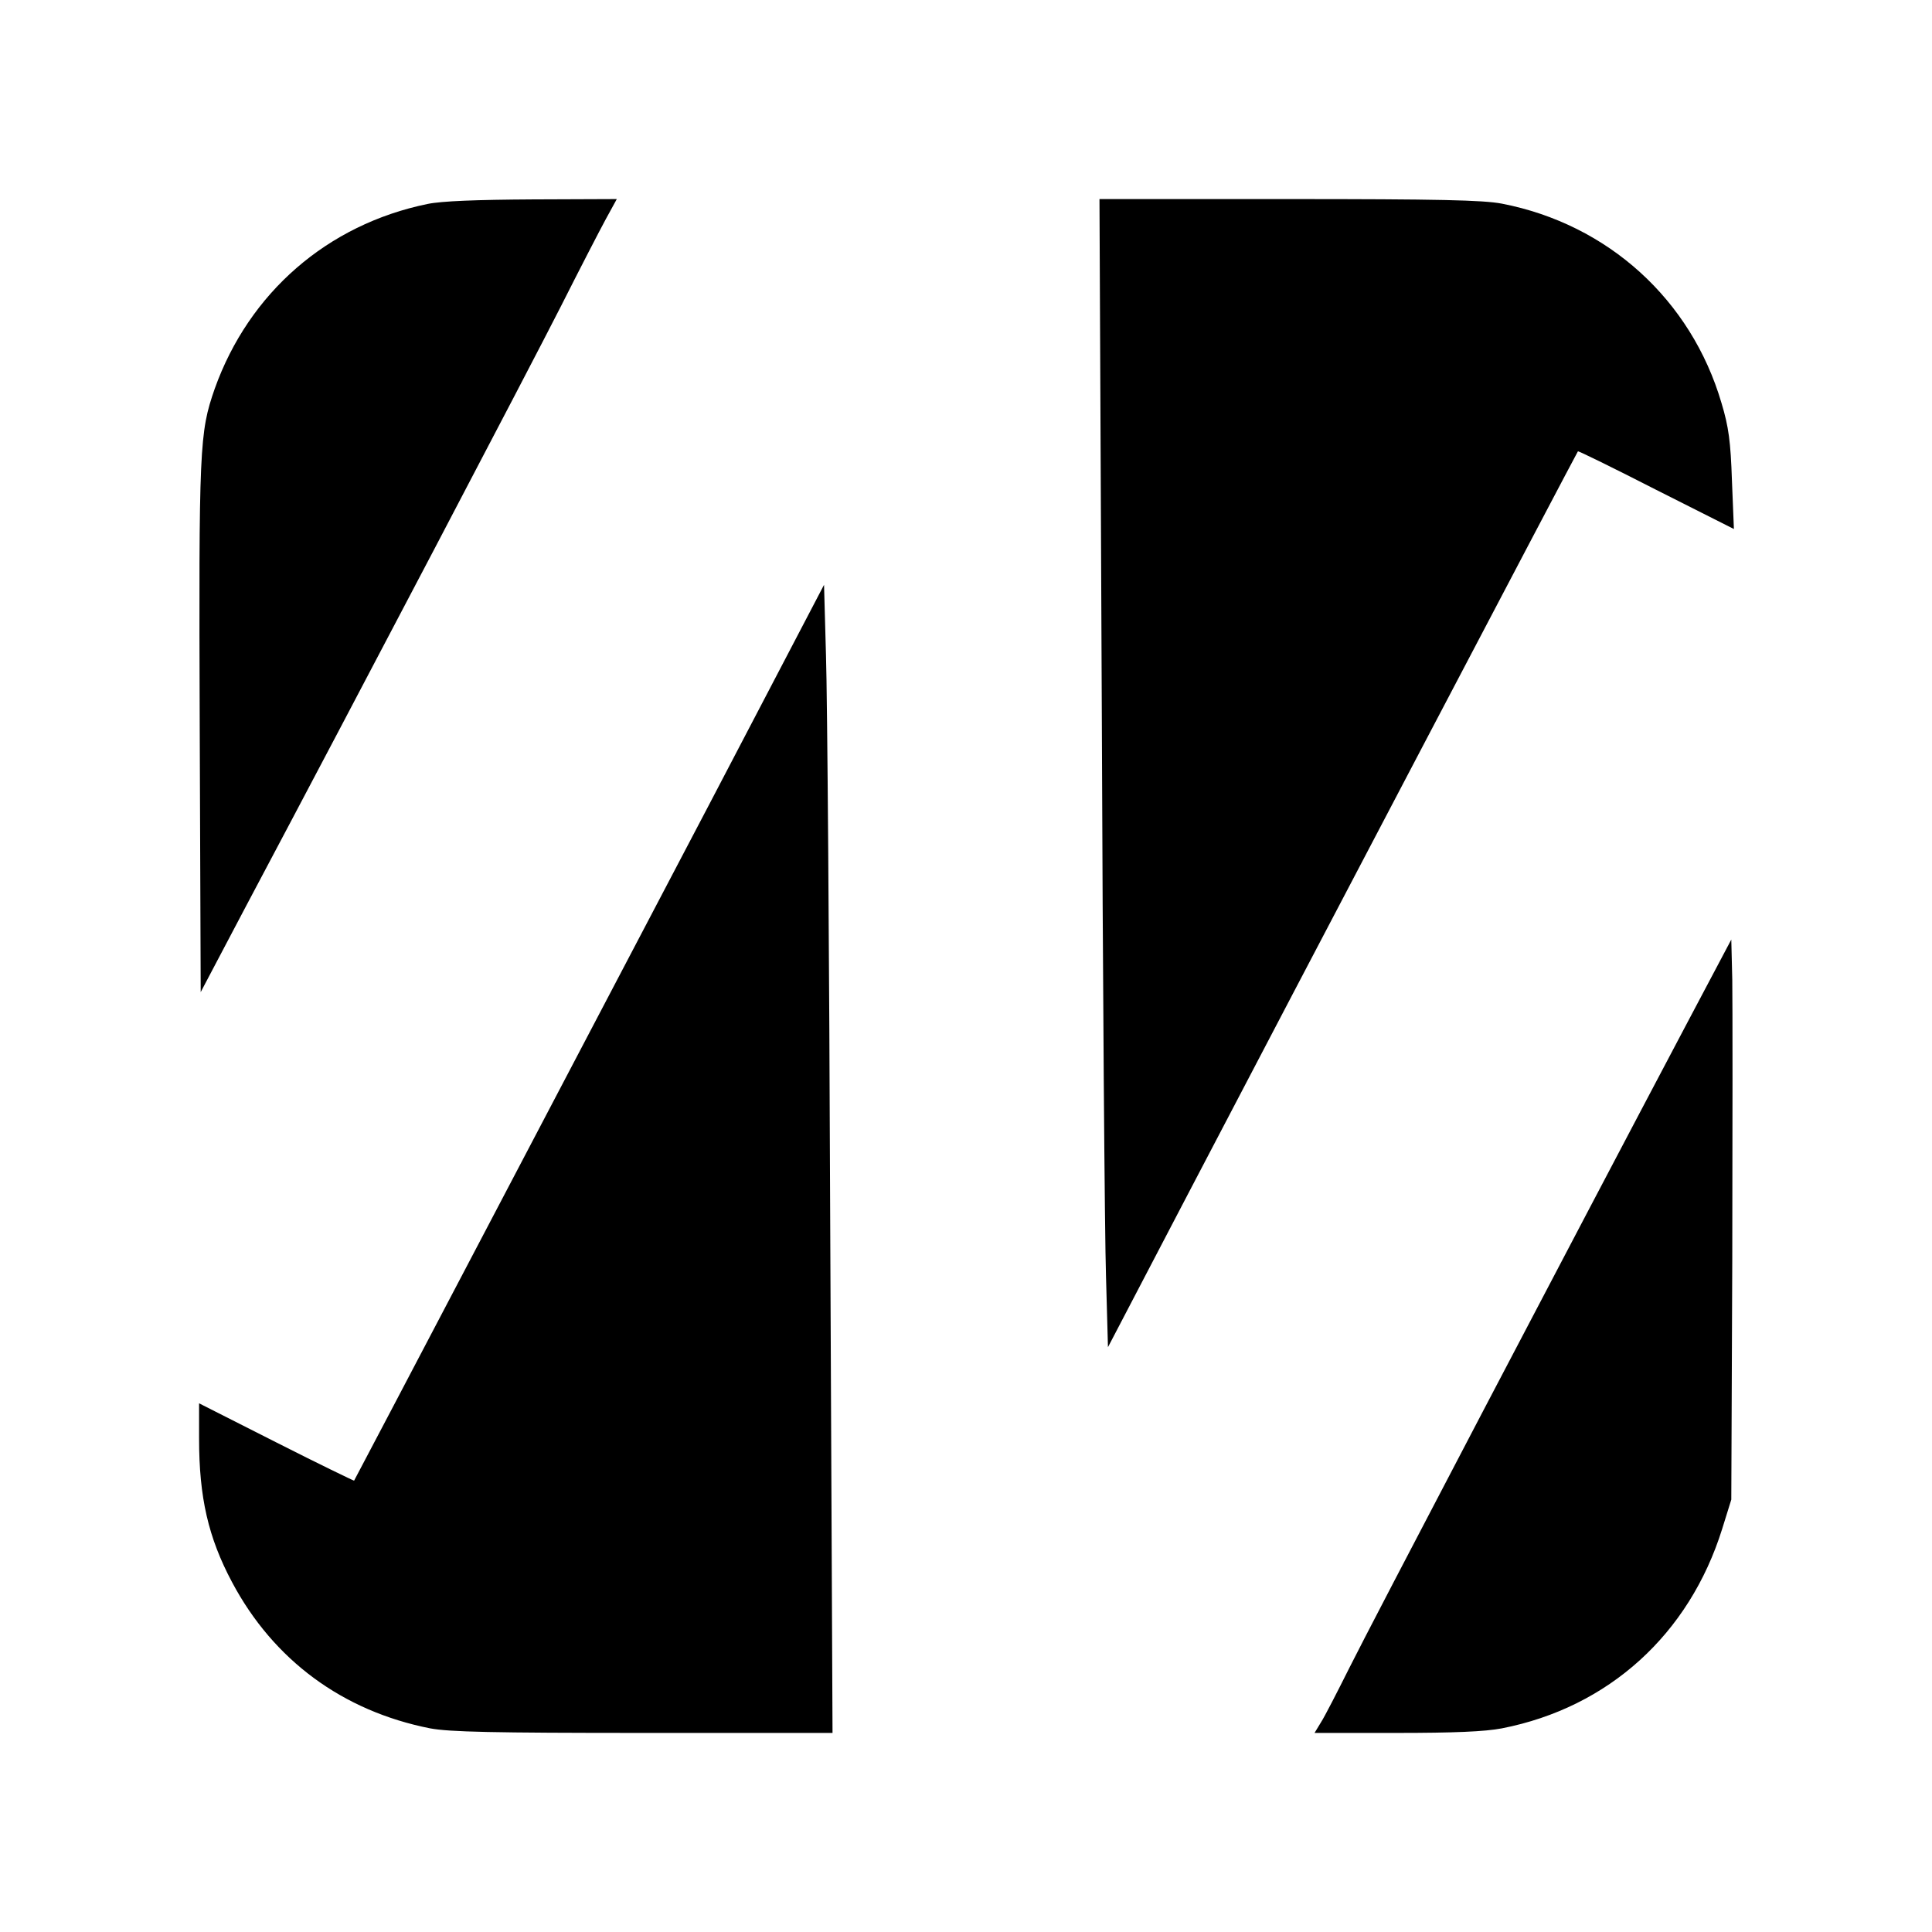
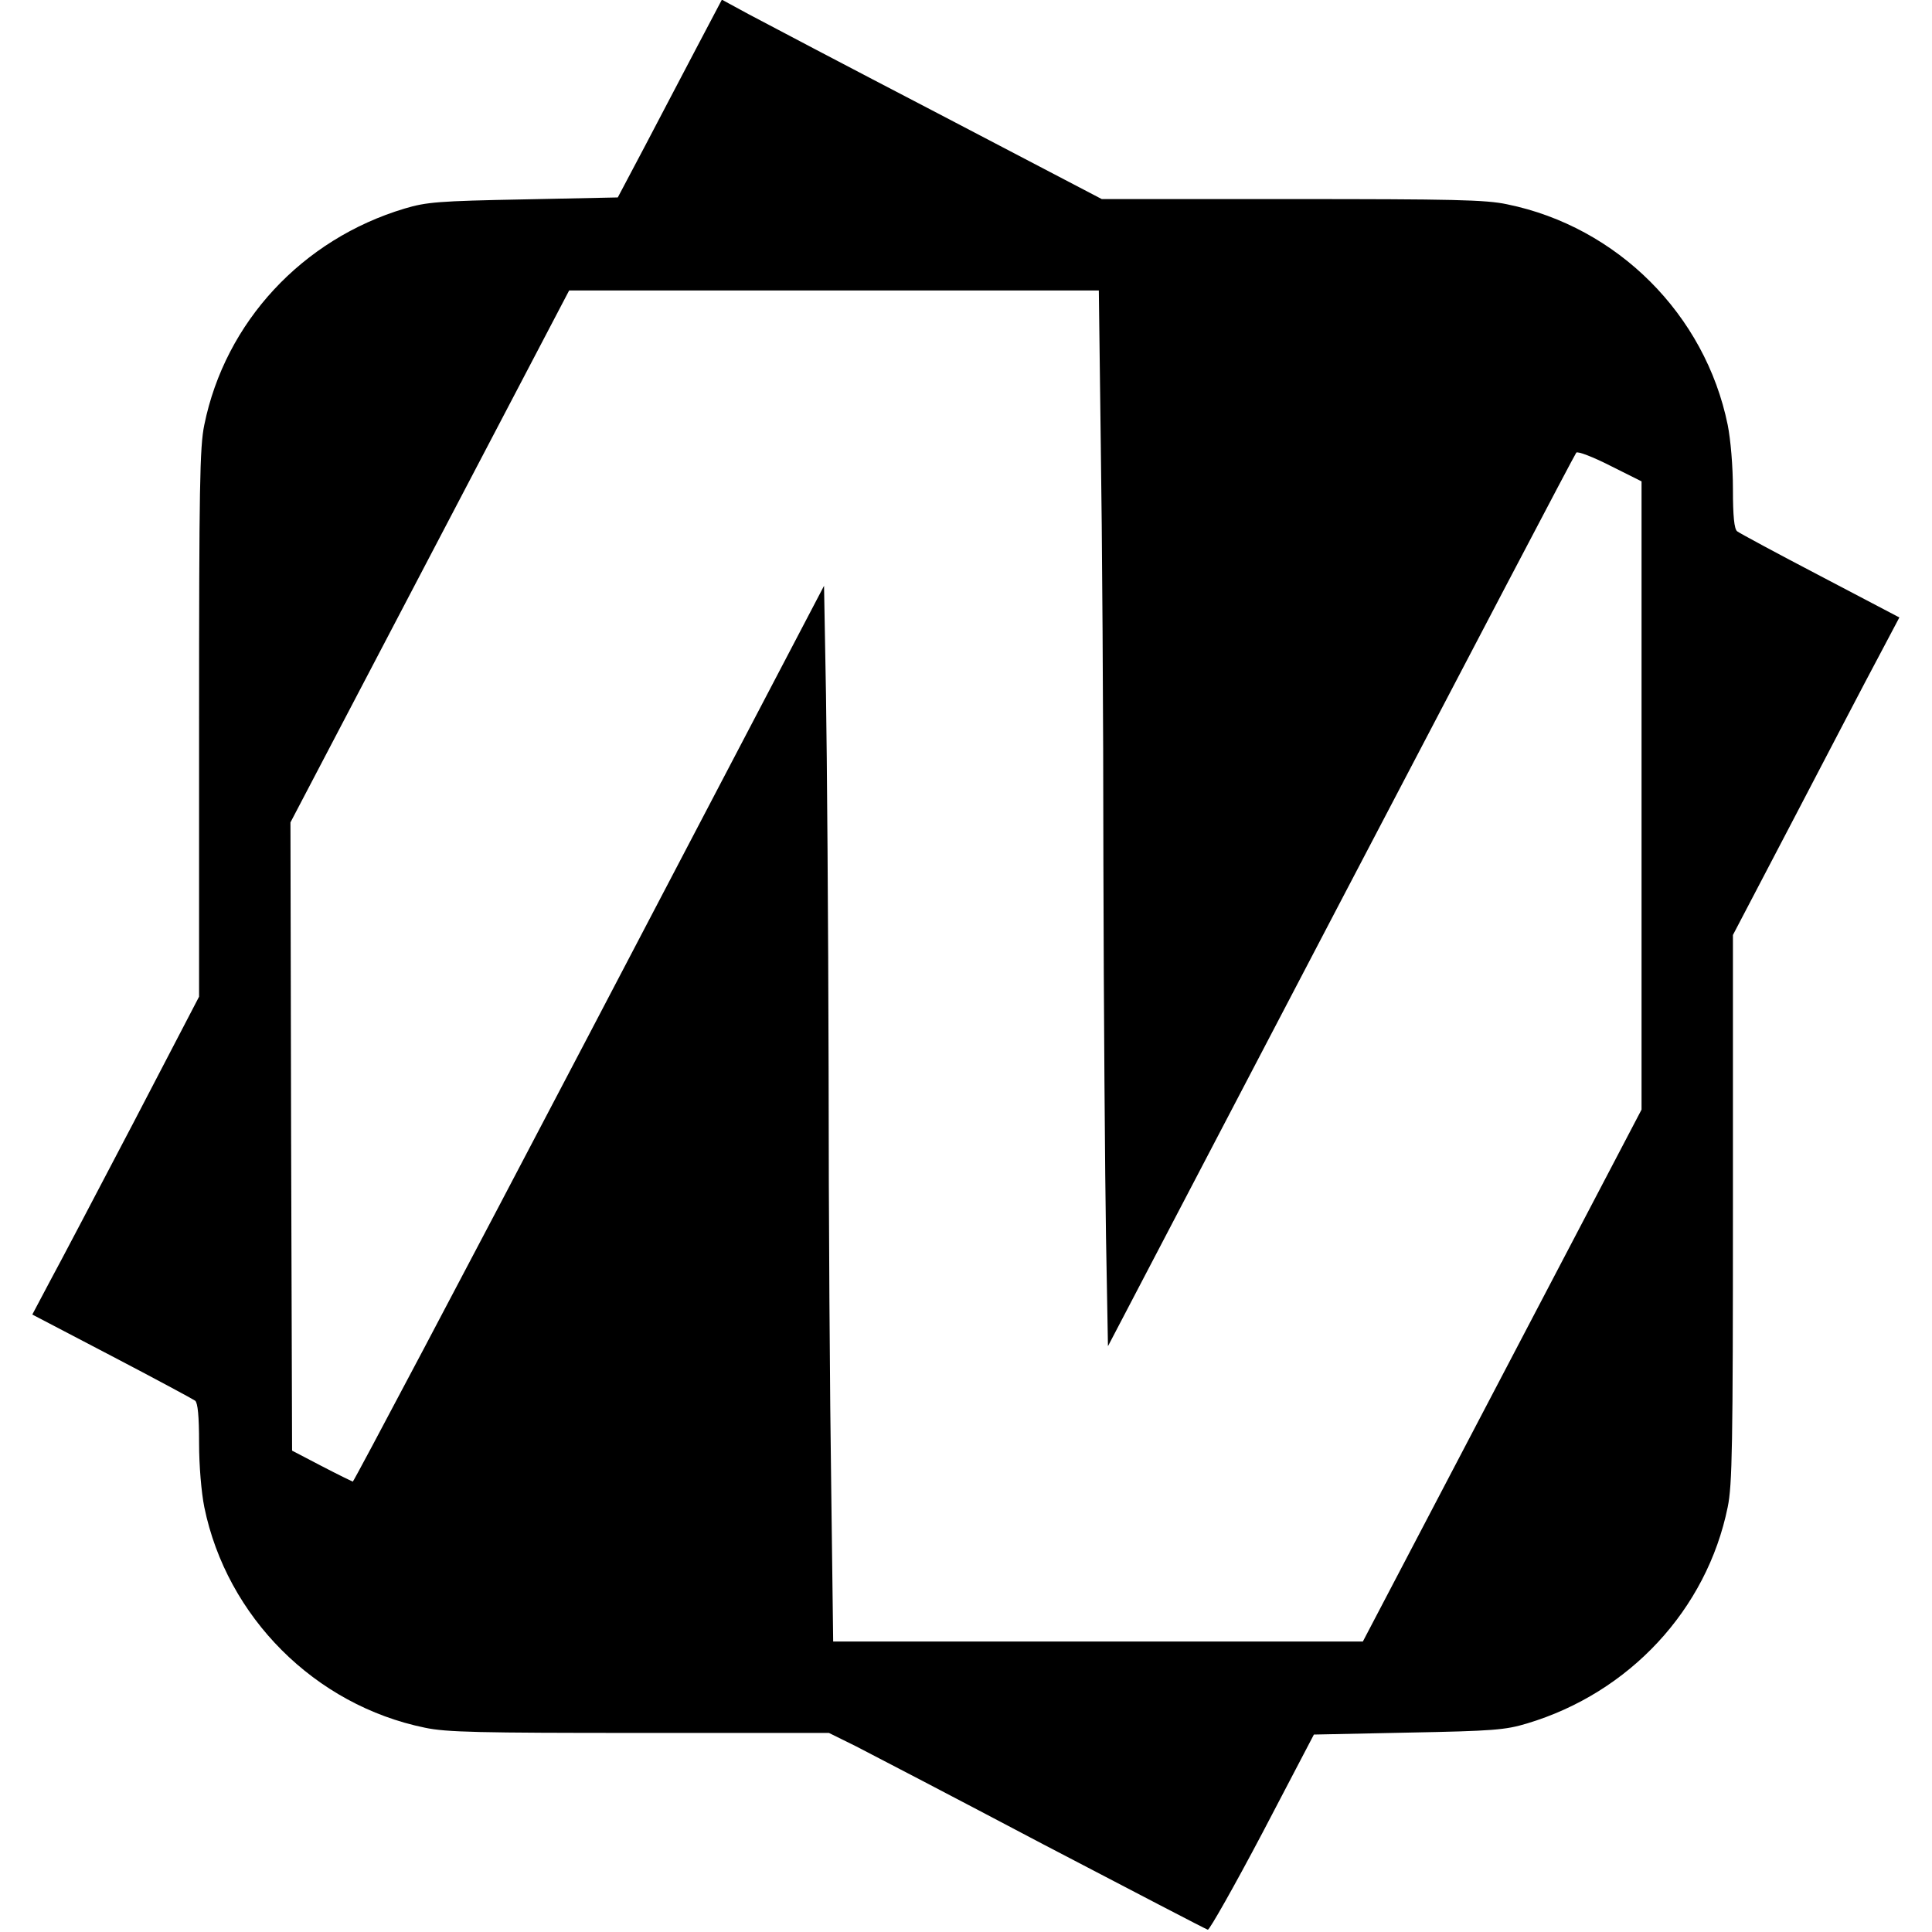
<svg xmlns="http://www.w3.org/2000/svg" version="1" width="789.333" height="789.333" viewBox="0 0 592 592">
-   <path d="M131 62.5c-30.7 6.3-54.7 27.2-65.2 56.6-4.7 13.5-4.9 17.6-4.6 104.1l.3 80.8 13.6-25.8c35.2-66.3 87.3-165.7 96.7-184.2 5.7-11.3 11.9-23.3 13.8-26.8L189 61l-25.8.1c-17.1.1-27.9.5-32.2 1.4zM337.6 215.2c.3 84.9.9 164 1.3 175.9l.6 21.7 24.4-46.7c32.4-62 119.3-227.5 119.6-227.8.1-.2 10.9 5.1 24 11.8l23.8 12-.6-14.8c-.4-12-1-16.5-3.2-23.8-9.3-31.7-34.8-54.8-67.3-61.1-5.8-1.1-19.5-1.4-65.3-1.4h-58l.7 154.2zM217.1 246.9c-35.5 67.6-108.3 206.4-108.6 206.8 0 .1-10.8-5.1-23.8-11.7L61 430v10.8c0 18 2.8 30.3 10.1 44 12.7 23.9 33.9 39.5 60.7 44.8 5.9 1.1 19.1 1.4 65.3 1.4h58l-.7-154.2c-.3-84.9-.9-164-1.3-175.9l-.6-21.7-35.4 67.7zM517 313.4c-35.1 66.4-97.5 185.5-103.5 197.6-3.7 7.4-7.6 15-8.7 16.7l-2 3.3h25c17.7 0 27.2-.4 32.4-1.4 32.7-6.4 57.4-28.8 67.5-61.1l2.8-9 .3-73.5c.1-40.4.1-79 0-85.8l-.3-12.3-13.5 25.5z" />
+   <path d="M213.4 14.7c-4.3 8.1-11.4 21.8-15.9 30.3l-8.2 15.5-28.9.6c-26 .5-29.7.8-36.4 2.8-31.4 9.4-55 34.8-61.4 66.3-1.4 6.7-1.6 19.1-1.6 91.5v83.7L40.9 344c-11.1 21.2-22.6 43.1-25.6 48.6l-5.4 10.2 24.3 12.7c13.4 7 24.9 13.2 25.6 13.7.8.7 1.2 4.6 1.2 13 0 6.9.7 15.1 1.6 19.6 6.9 33.7 33.9 60.7 67.6 67.6 6.5 1.4 16.8 1.6 65.8 1.6h58l8.3 4.1c4.5 2.3 30.4 15.8 57.5 30.1 27.2 14.2 49.8 26 50.3 26.1.5.1 8.1-13.3 16.8-29.8l15.7-30 29-.6c25.9-.5 29.7-.8 36.3-2.8 31.4-9.4 55.1-34.9 61.5-66.3 1.4-6.7 1.6-19 1.6-91.5v-83.8l19.1-36.5c10.5-20.1 21.9-42 25.5-48.7l6.4-12.1-24.2-12.7c-13.4-7-24.9-13.2-25.5-13.7-.9-.7-1.3-4.6-1.3-13 0-6.9-.7-15.1-1.6-19.6-6.9-33.8-33.8-60.7-67.6-67.6-6.5-1.4-16.8-1.6-66-1.6h-58.2l-50.1-26.2C260 20.5 233.8 6.7 229.3 4.3l-8.1-4.4-7.8 14.8zm123.9 121.5c.4 26 .8 83.7.8 128.3.1 44.5.5 96.1.8 114.5l.6 33.5L410.9 276c39.3-75.1 71.7-136.9 72.1-137.3.4-.5 5.1 1.3 10.4 4l9.6 4.8V340l-42.7 81.5-42.7 81.5H255.3l-.6-47.3c-.4-25.9-.8-83.7-.8-128.2-.1-44.6-.5-96.1-.8-114.5l-.6-33.5-71.9 137.3C141.1 392.2 108.4 454 108.1 454c-.3-.1-4.6-2.2-9.6-4.8l-9-4.7-.3-96.3L89 252l42.7-81.5L174.4 89h162.3l.6 47.2z" />
</svg>
